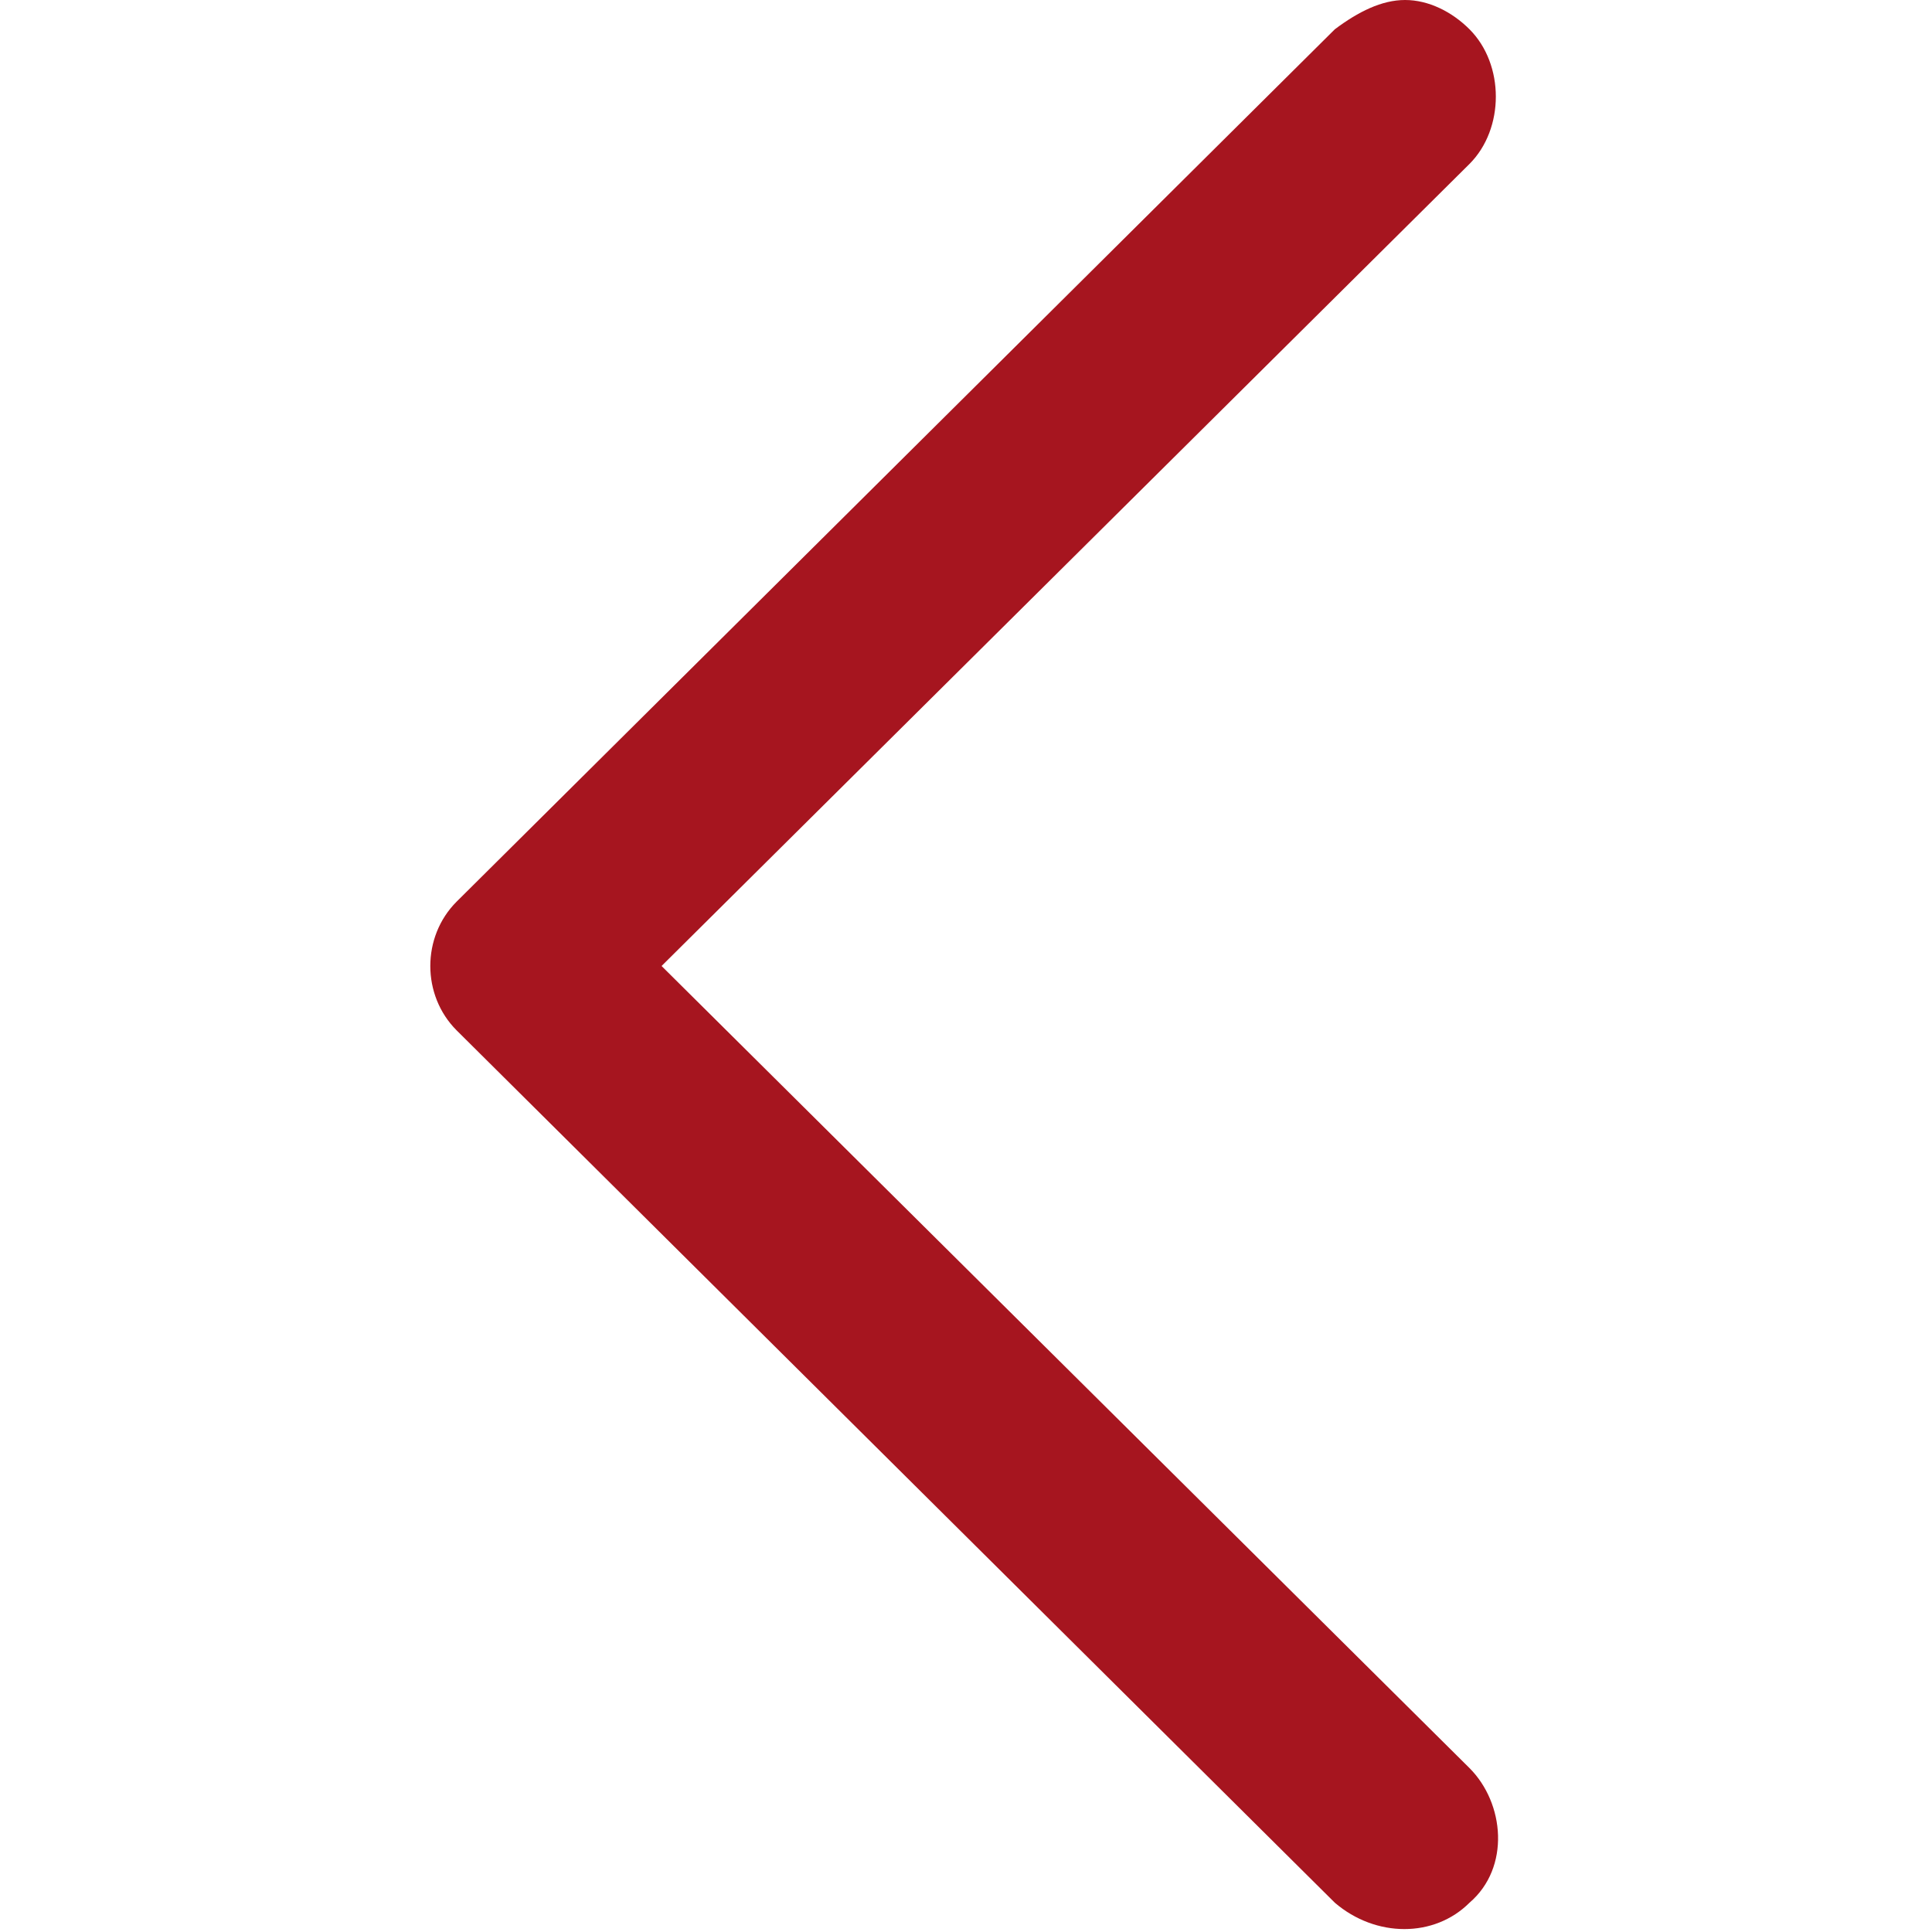
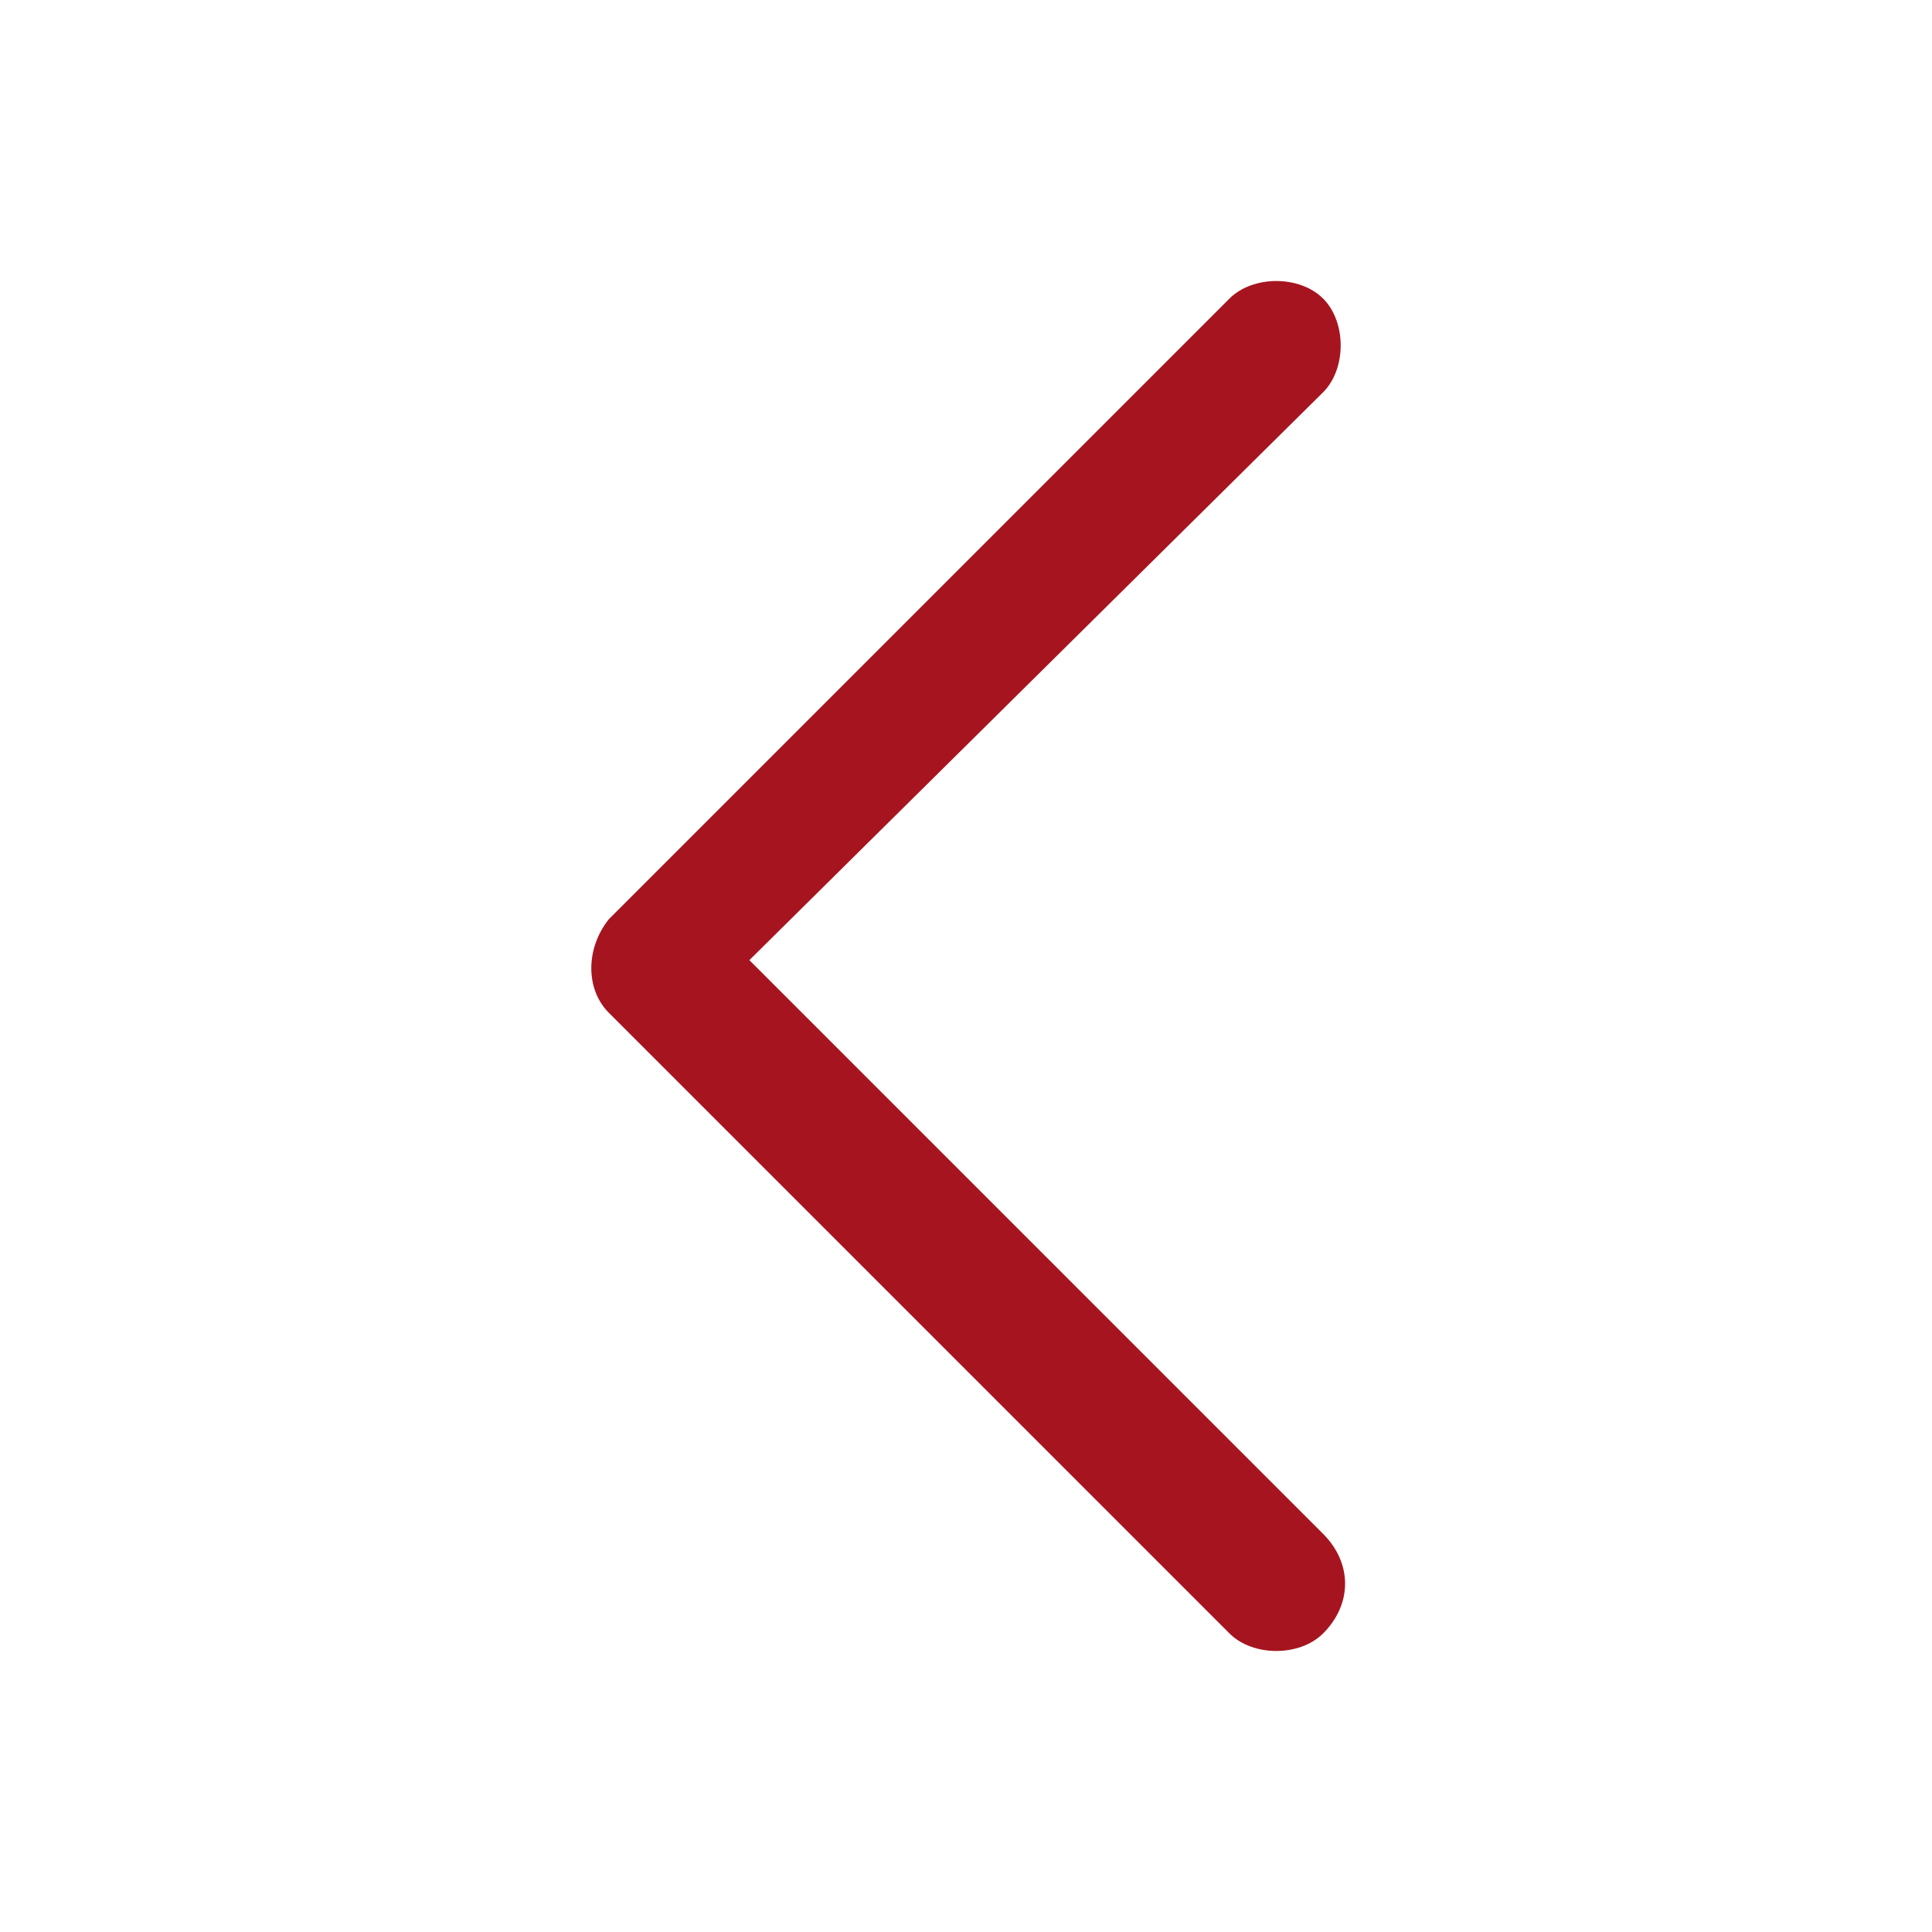
<svg xmlns="http://www.w3.org/2000/svg" version="1.1" id="Layer_1" x="0px" y="0px" viewBox="0 0 33 33" style="enable-background:new 0 0 33 33;" xml:space="preserve">
  <style type="text/css">
	.st0{fill:#A6151F;}
</style>
  <g>
-     <path class="st0" d="M24,0c0.4,0,0.8,0.2,1.1,0.5c0.6,0.6,0.6,1.7,0,2.3L11.3,16.5l13.8,13.7c0.6,0.6,0.7,1.7,0,2.3   c-0.6,0.6-1.6,0.6-2.3,0l-15-14.9c-0.6-0.6-0.6-1.6,0-2.2l15-14.9C23.2,0.2,23.6,0,24,0z" />
+     <path class="st0" d="M21.8,4.8c0.3,0,0.6,0.1,0.8,0.3c0.4,0.4,0.4,1.2,0,1.6l-9.8,9.7l9.8,9.8c0.5,0.5,0.5,1.2,0,1.7   c-0.4,0.4-1.2,0.4-1.6,0L10.4,17.3c-0.4-0.4-0.4-1.1,0-1.6L21,5.1C21.2,4.9,21.5,4.8,21.8,4.8z" />
  </g>
</svg>
